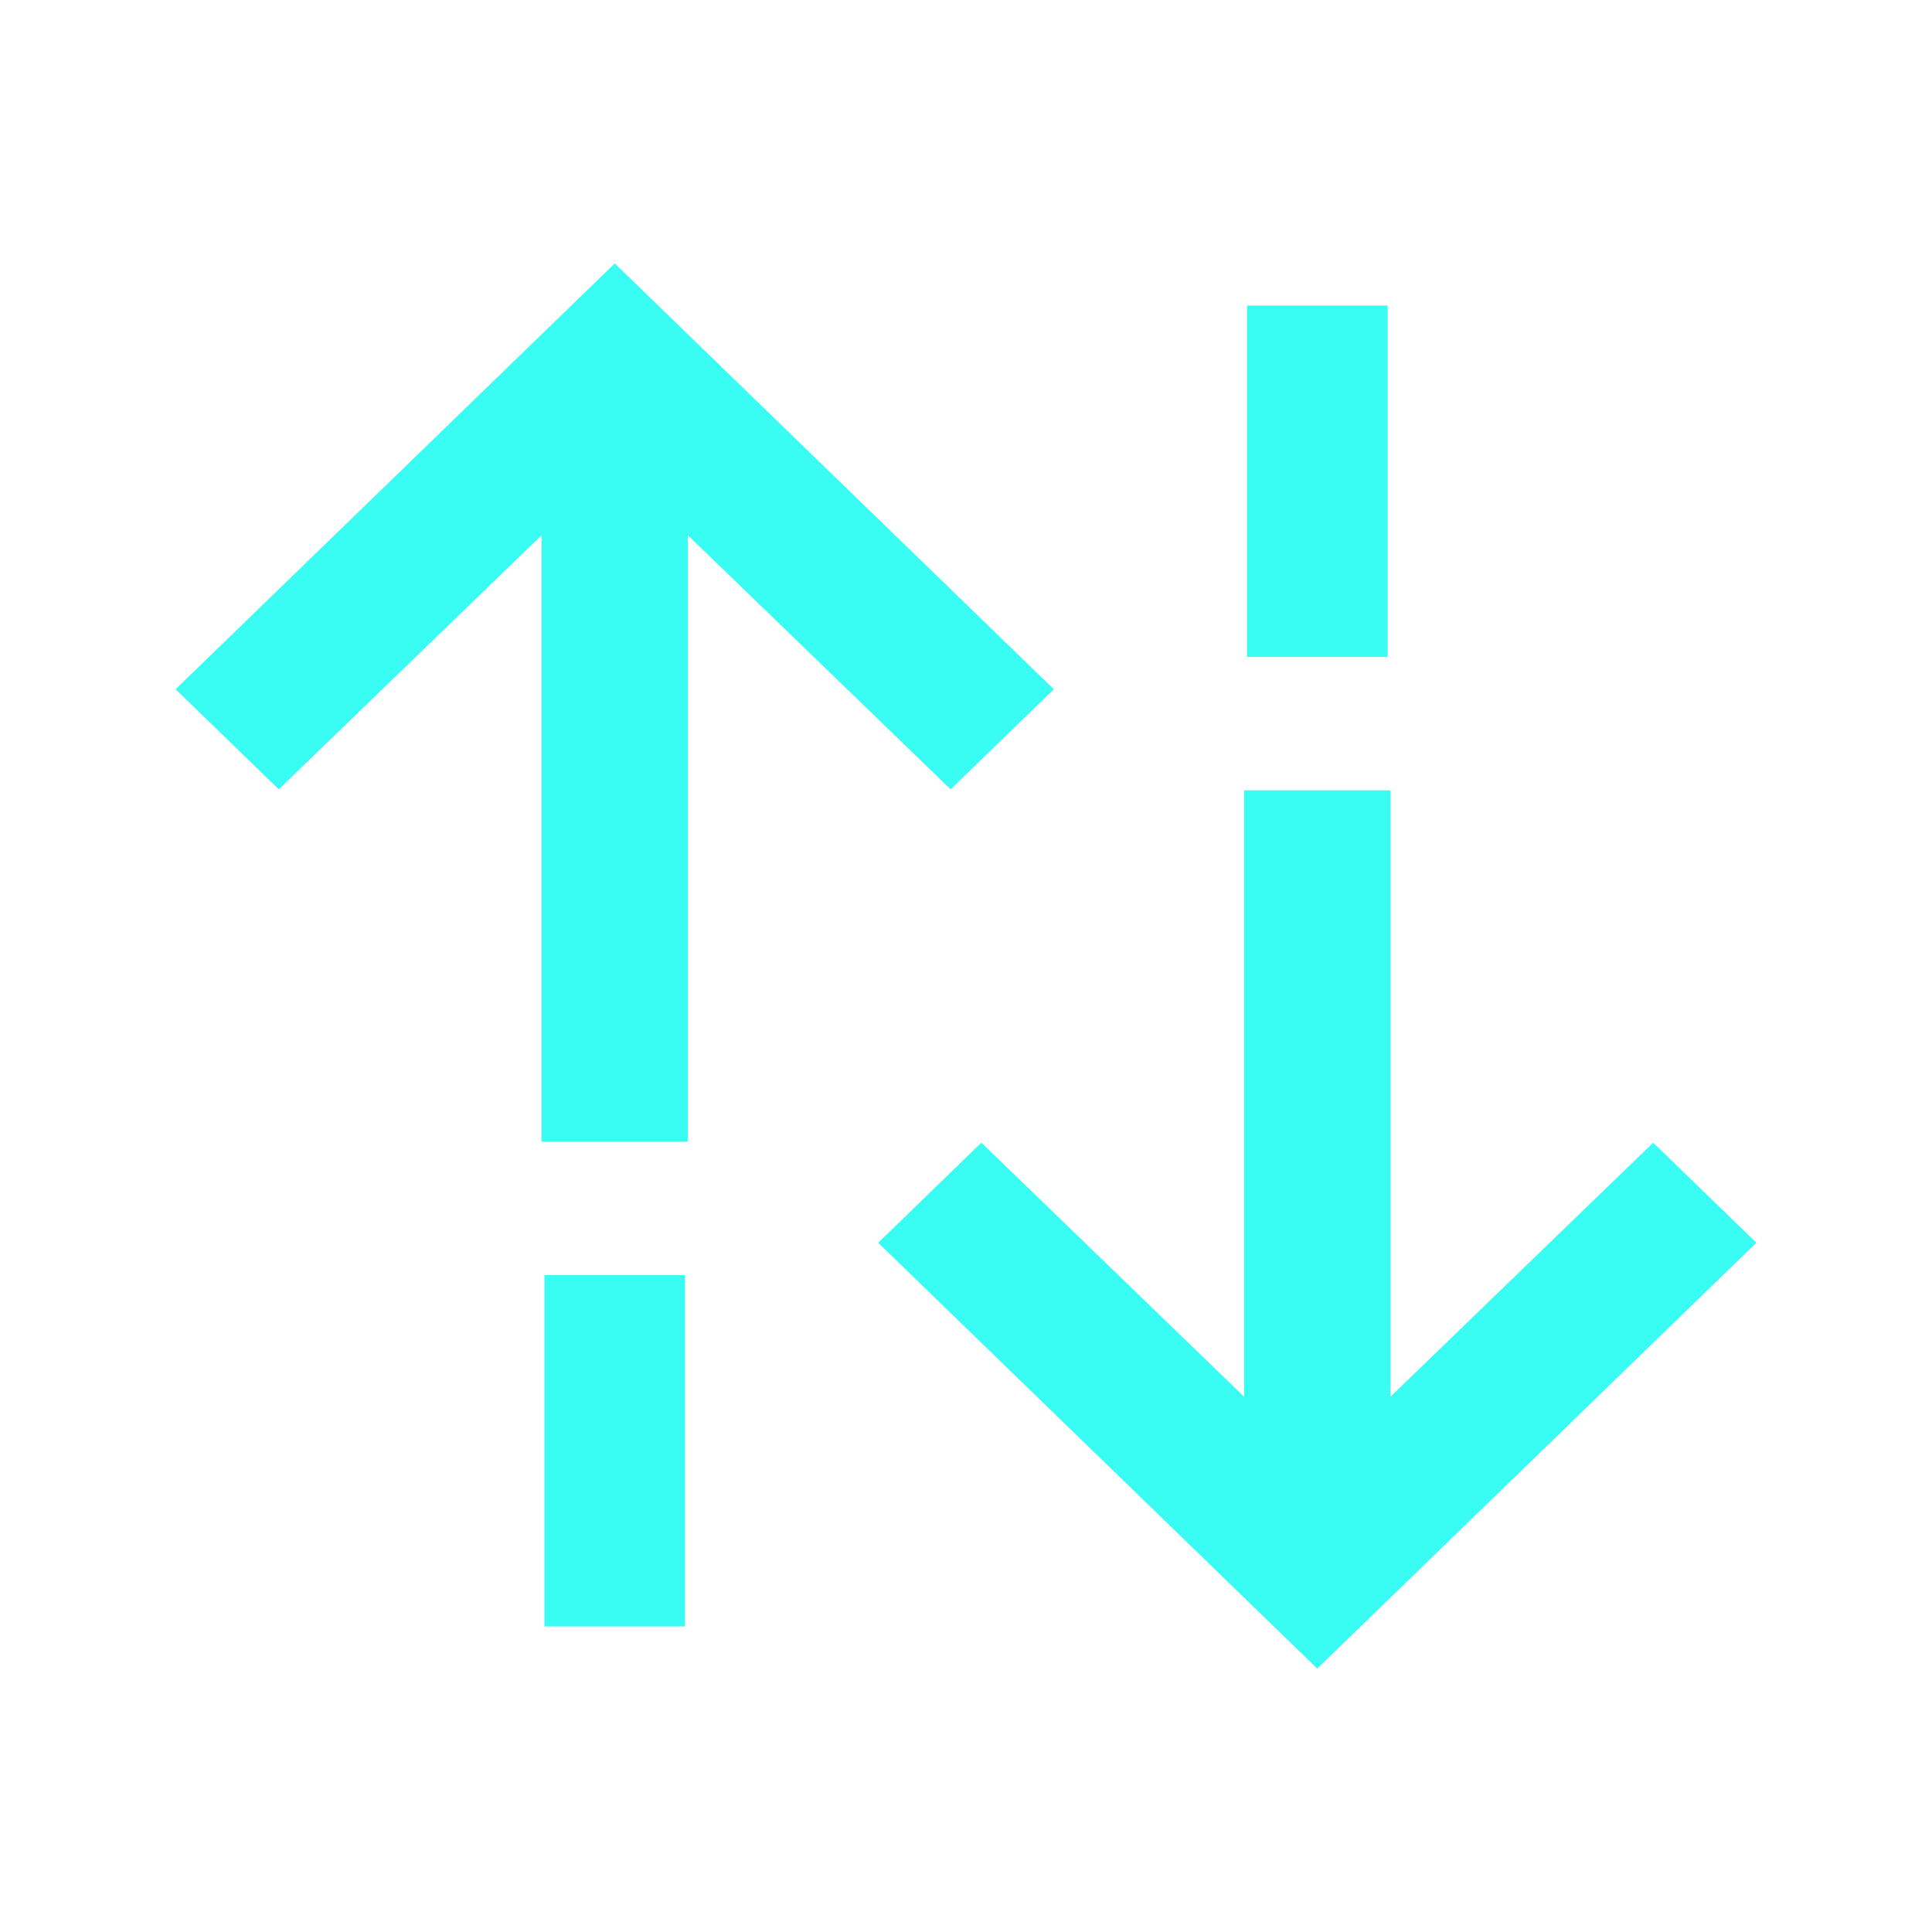
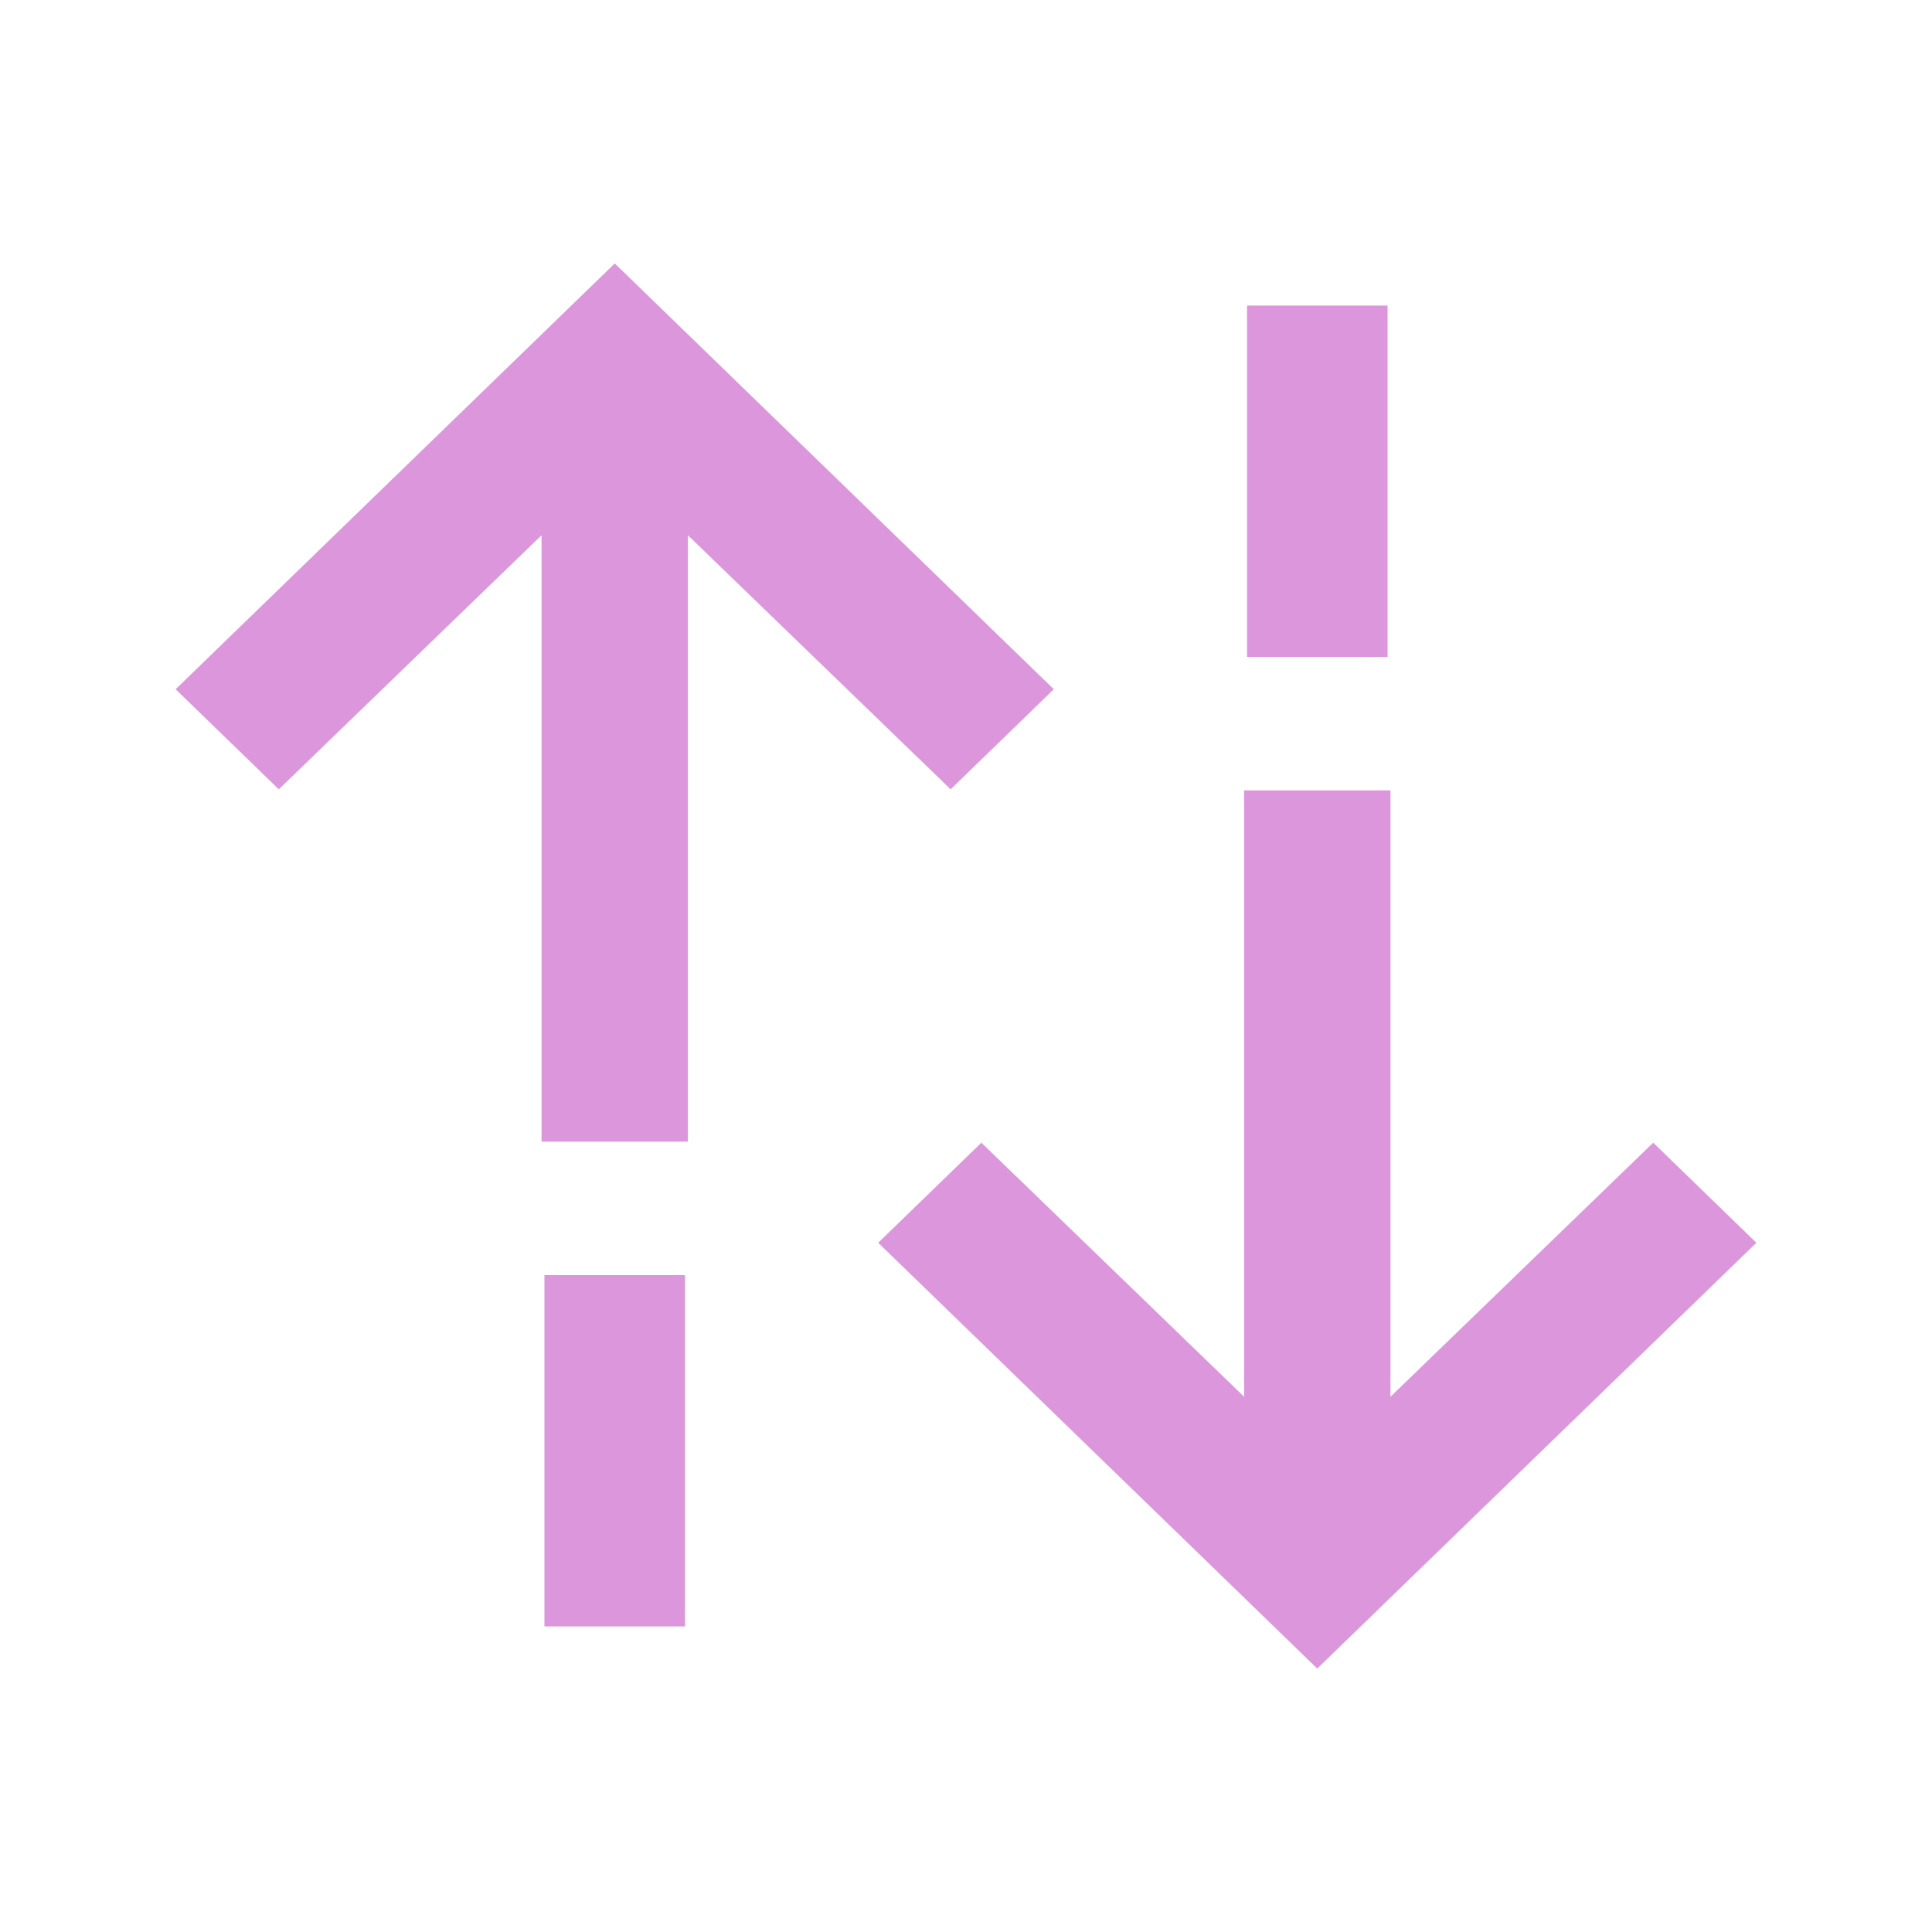
<svg xmlns="http://www.w3.org/2000/svg" width="20" height="20" viewBox="0 0 20 20">
-   <g fill="#39FDF2" fill-rule="evenodd">
+   <g fill="#DC97DC" fill-rule="evenodd">
    <path d="M12.879 8.182v6.277l-2.72-2.63-1.068 1.036 4.545 4.408 4.546-4.408-1.068-1.036-2.72 2.63V8.182zM12.909 3.163h1.455V6.8h-1.455z" />
    <g>
      <path d="M5.606 11.818V5.541l-2.72 2.63-1.068-1.036 4.546-4.408 4.545 4.408-1.068 1.036-2.72-2.63v6.277zM5.636 16.837h1.455V13.2H5.636z" />
    </g>
  </g>
</svg>
